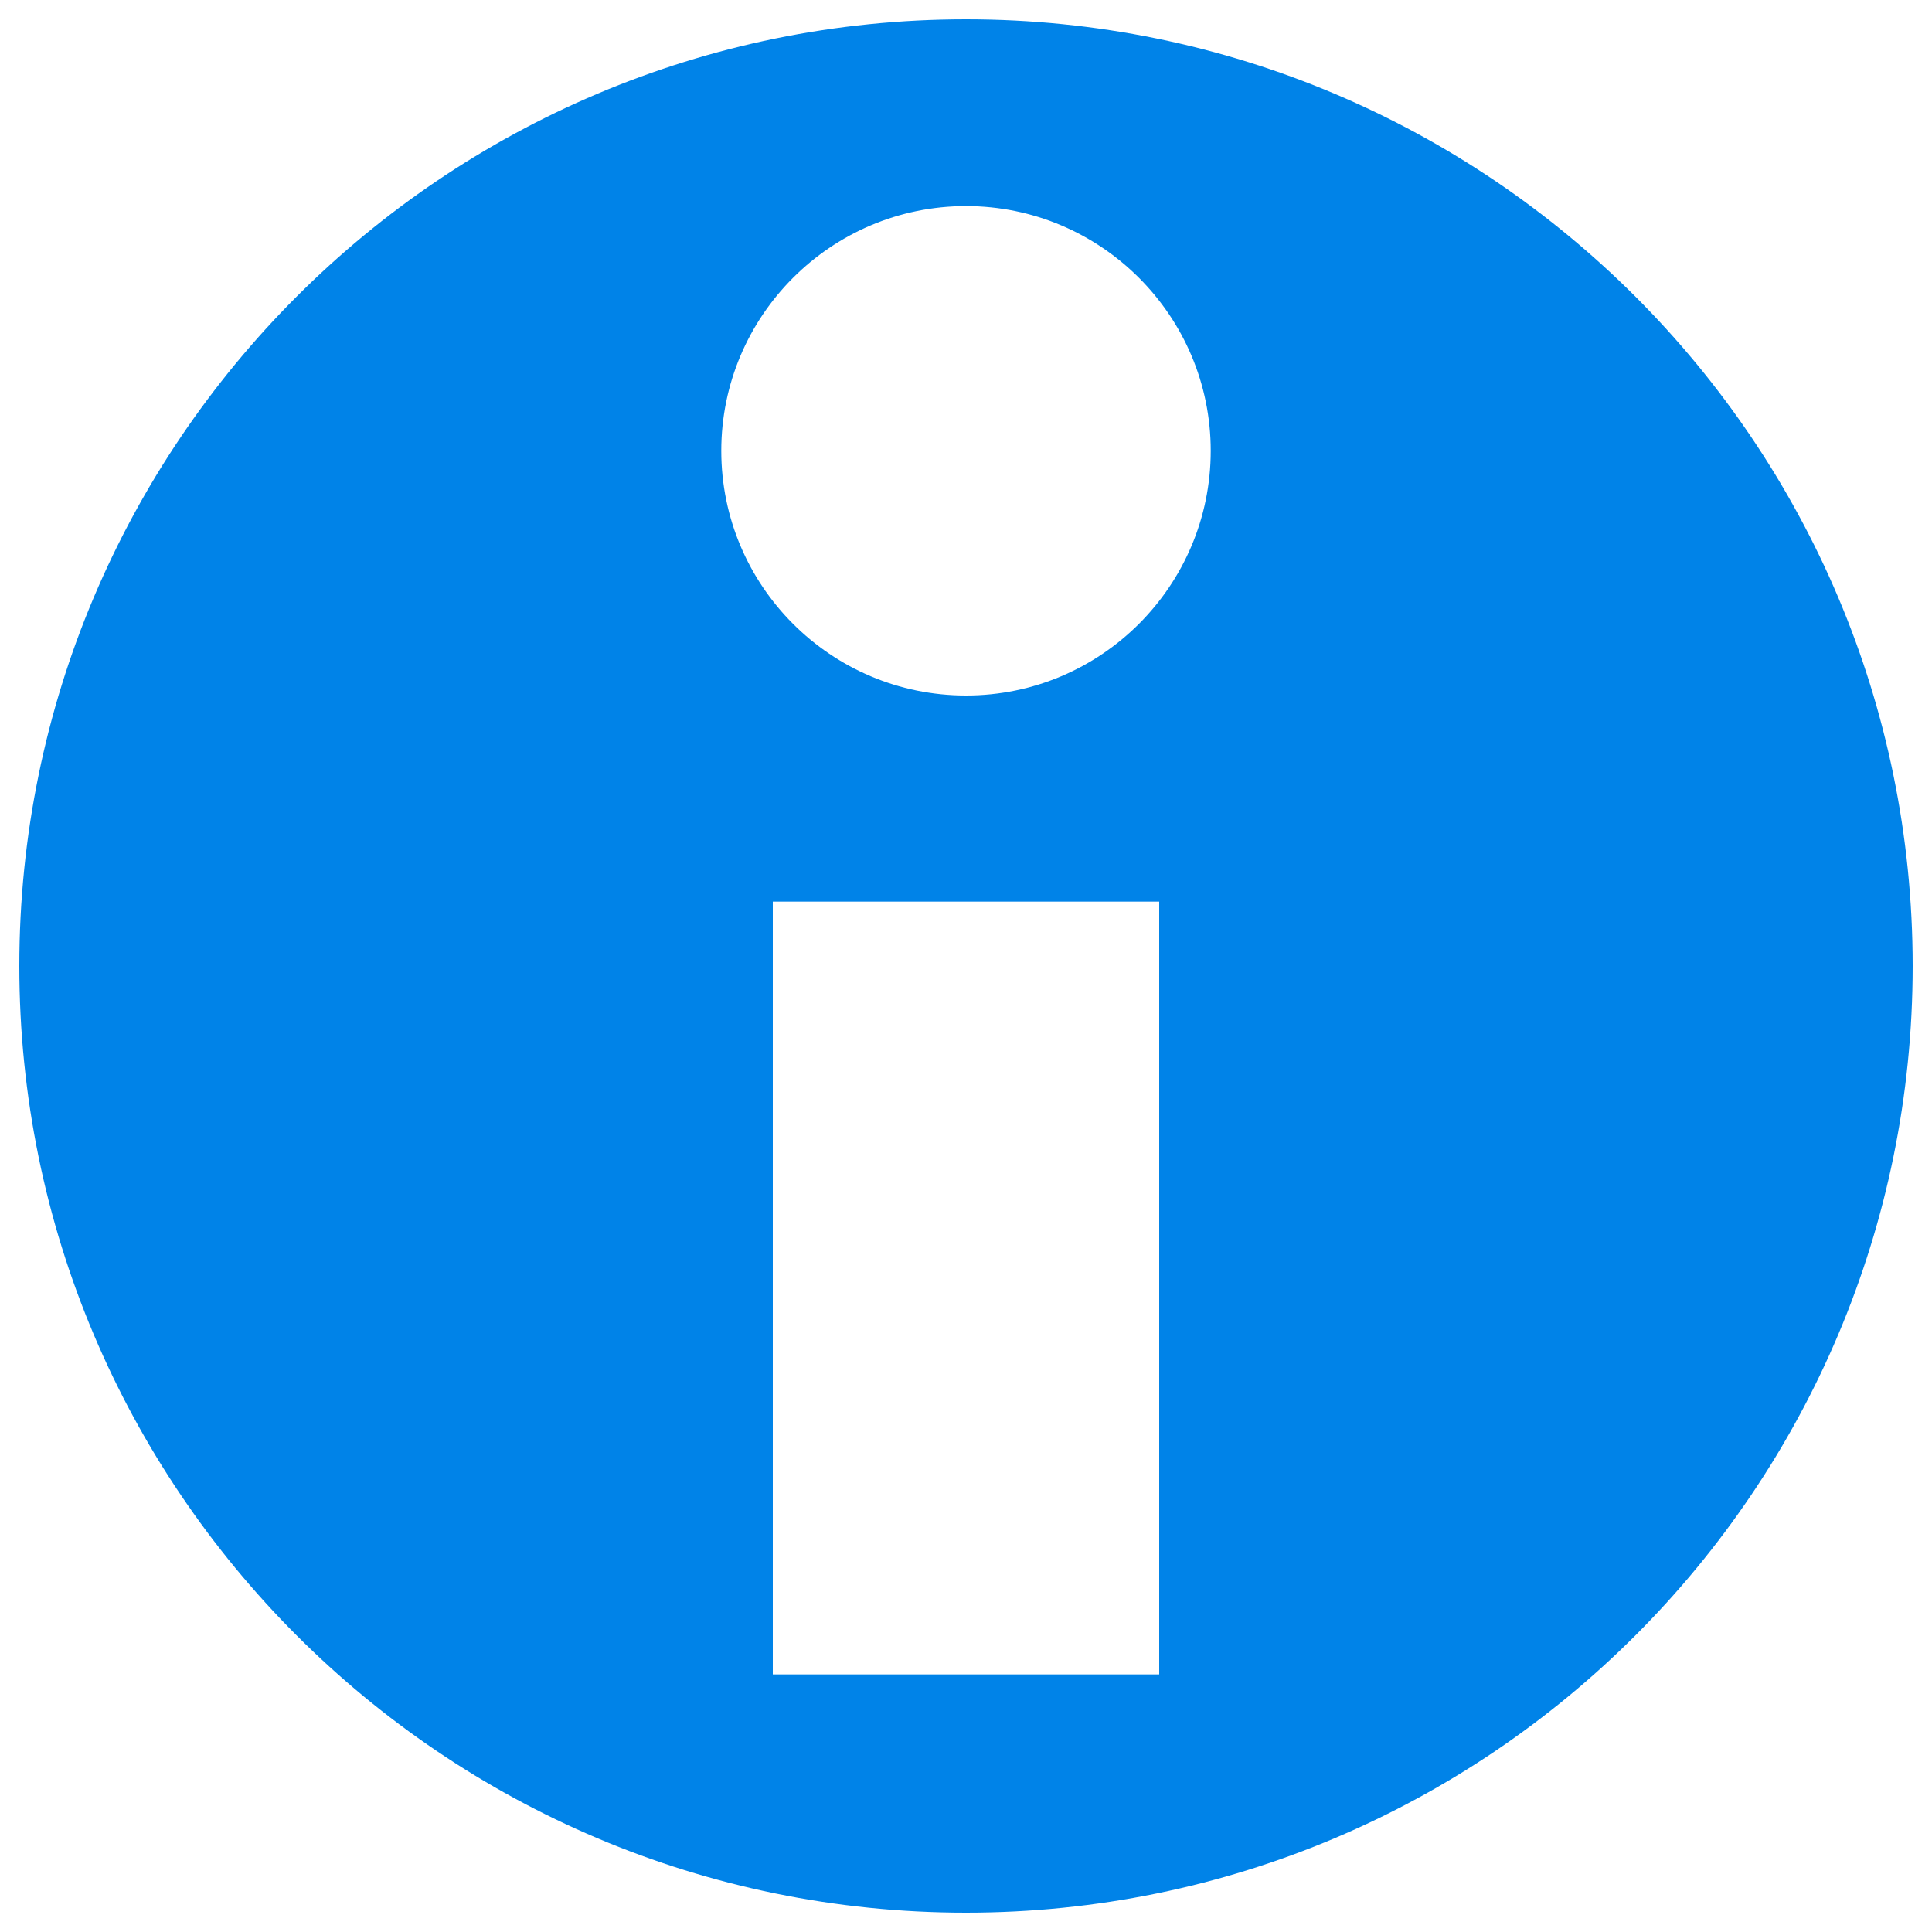
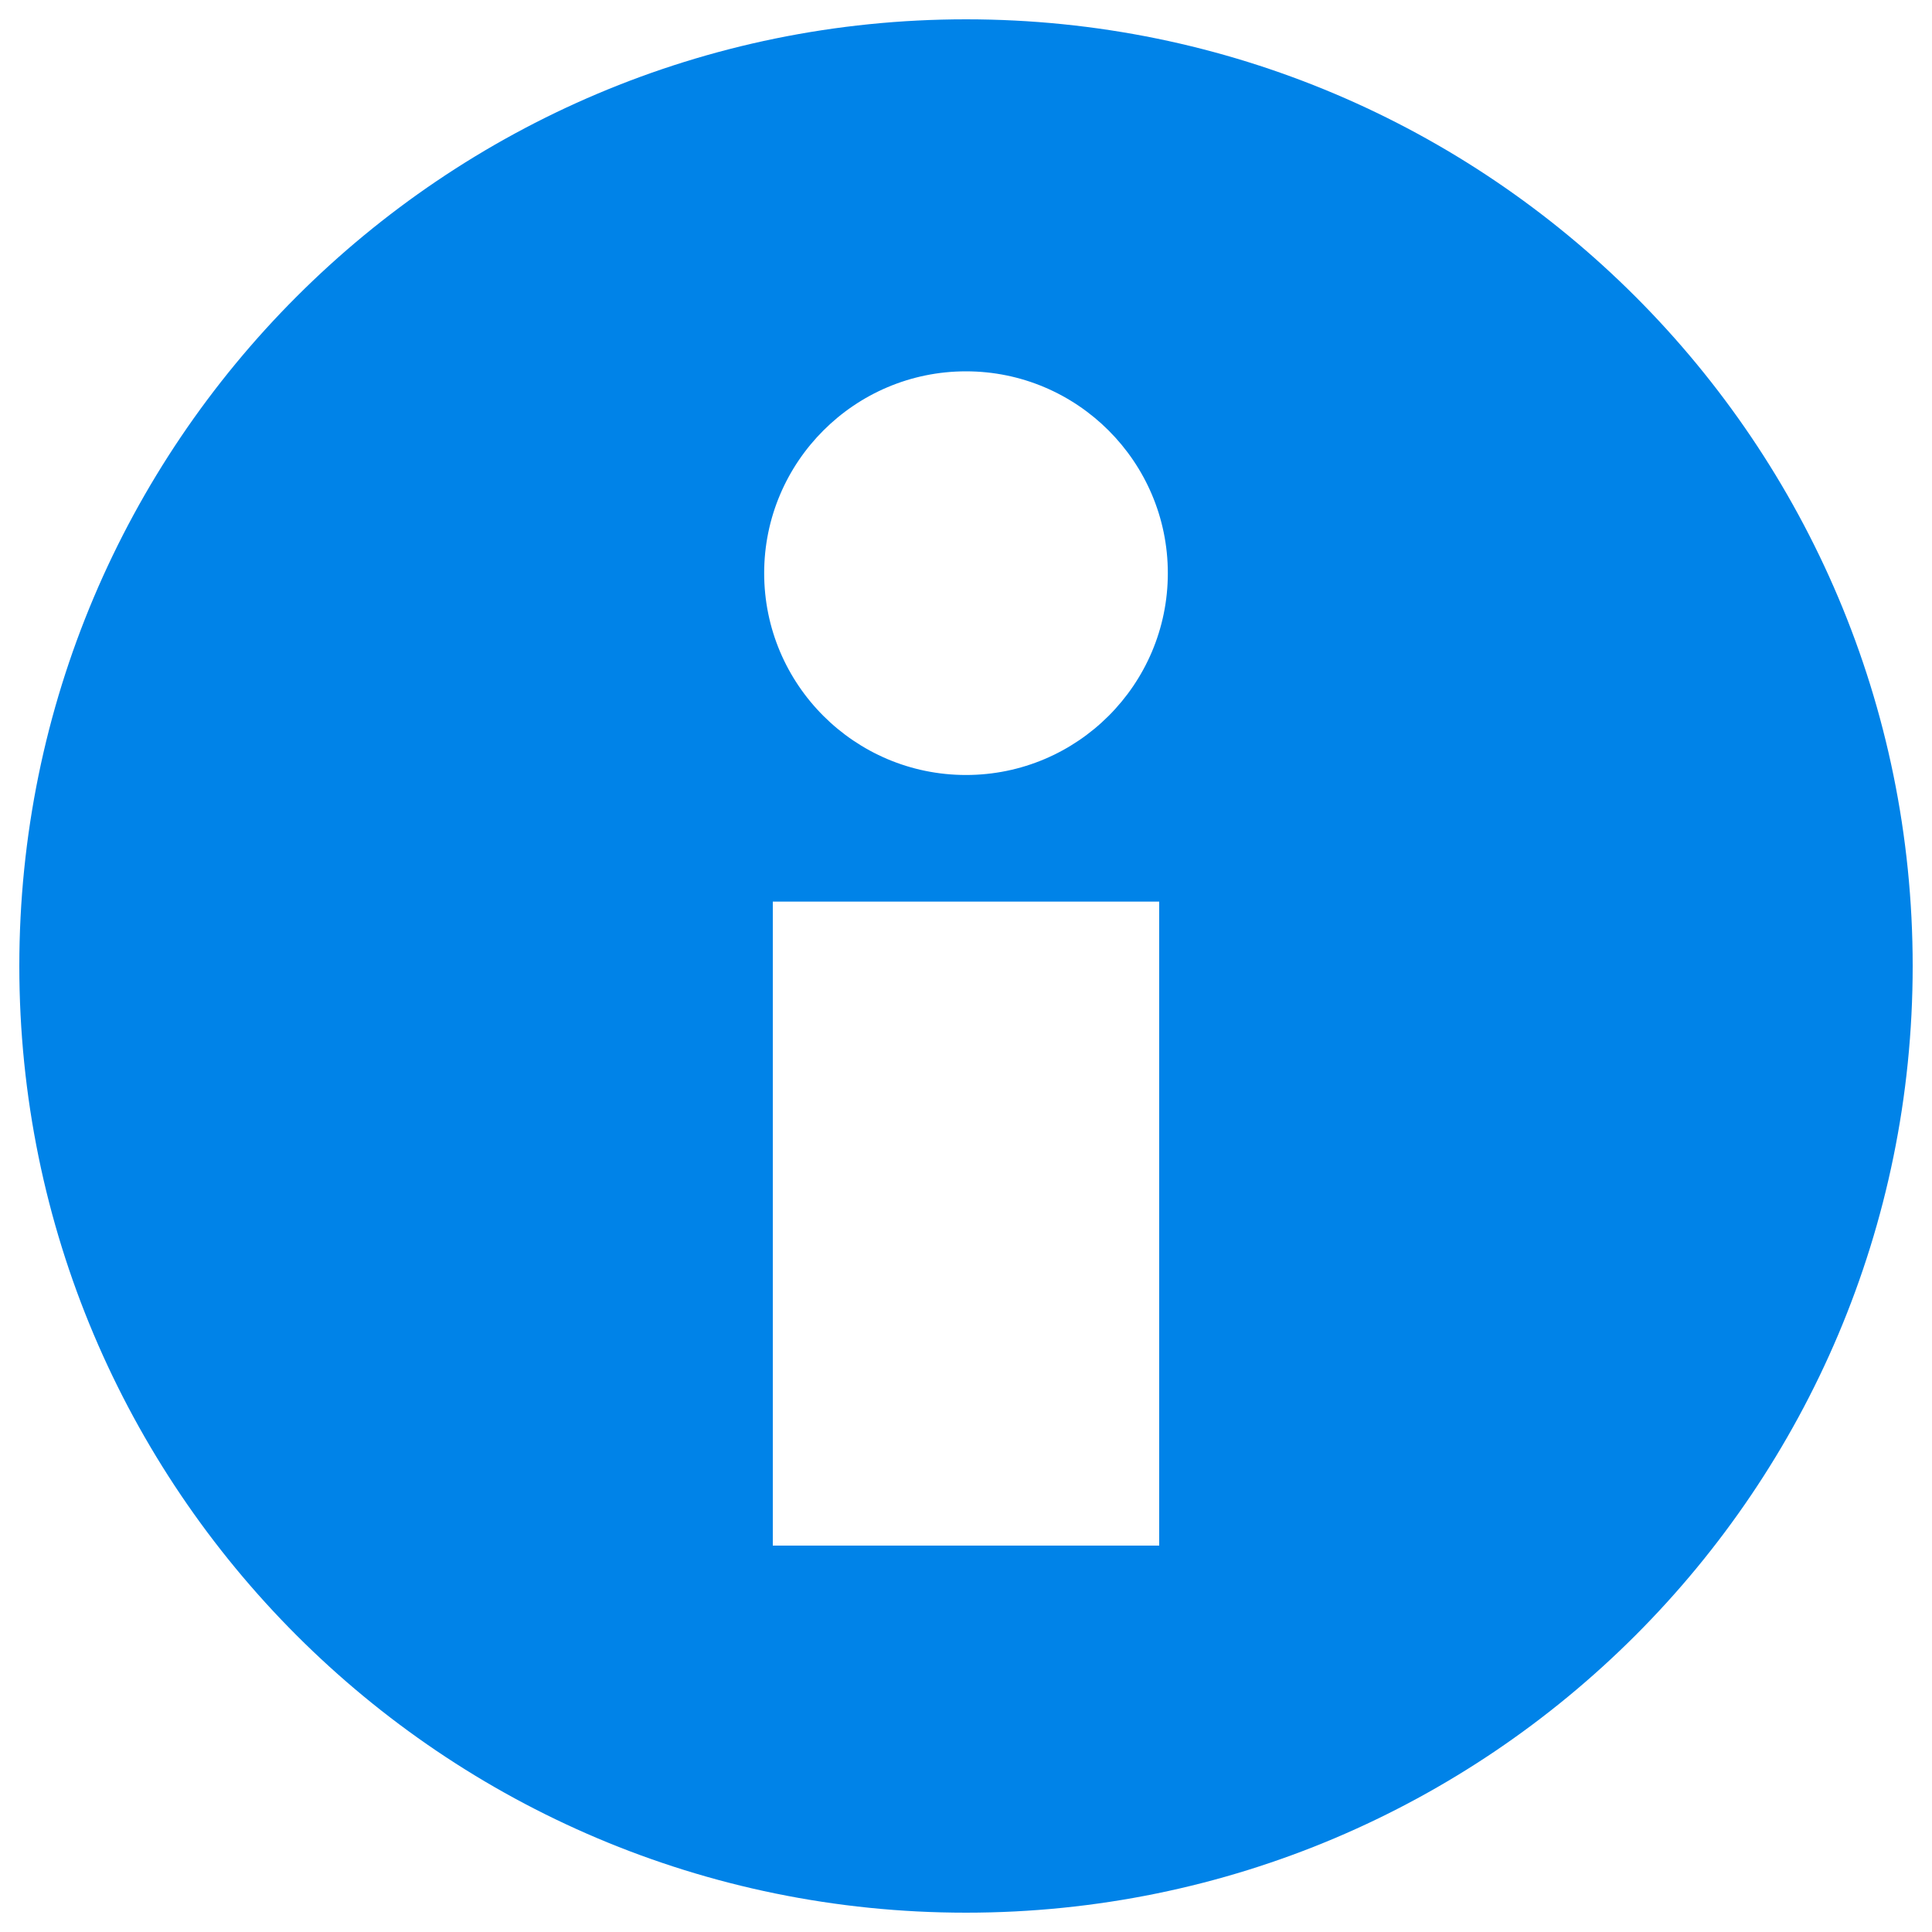
<svg xmlns="http://www.w3.org/2000/svg" version="1.1" id="Layer_1" x="0px" y="0px" width="15px" height="15px" viewBox="0 0 15 15" enable-background="new 0 0 15 15" xml:space="preserve">
-   <path fill="#0083E8" d="M7.5,0.15c-4.06,0-7.35,3.292-7.35,7.35s3.29,7.35,7.35,7.35c4.061,0,7.35-3.292,7.35-7.35  S11.561,0.15,7.5,0.15z M9,13H6V7h3V13z M7.5,5.4c-1.049,0-1.9-0.852-1.9-1.9s0.852-1.9,1.9-1.9s1.9,0.852,1.9,1.9  S8.549,5.4,7.5,5.4z" />
-   <g>
- </g>
-   <g>
- </g>
-   <g>
- </g>
-   <g>
- </g>
-   <g>
- </g>
-   <g>
- </g>
-   <g>
- </g>
-   <g>
- </g>
-   <g>
- </g>
-   <g>
- </g>
-   <g>
- </g>
-   <g>
- </g>
-   <g>
- </g>
-   <g>
- </g>
-   <g>
- </g>
+   <path fill="#0083E8" d="M7.5,0.15c-4.06,0-7.35,3.292-7.35,7.35s3.29,7.35,7.35,7.35c4.061,0,7.35-3.292,7.35-7.35  S11.561,0.15,7.5,0.15z M9,12H6V7h3V12z M7.5,6.017c-0.865,0-1.567-0.703-1.567-1.567S6.636,2.883,7.5,2.883S9.067,3.586,9.067,4.45  S8.365,6.017,7.5,6.017z" />
</svg>
